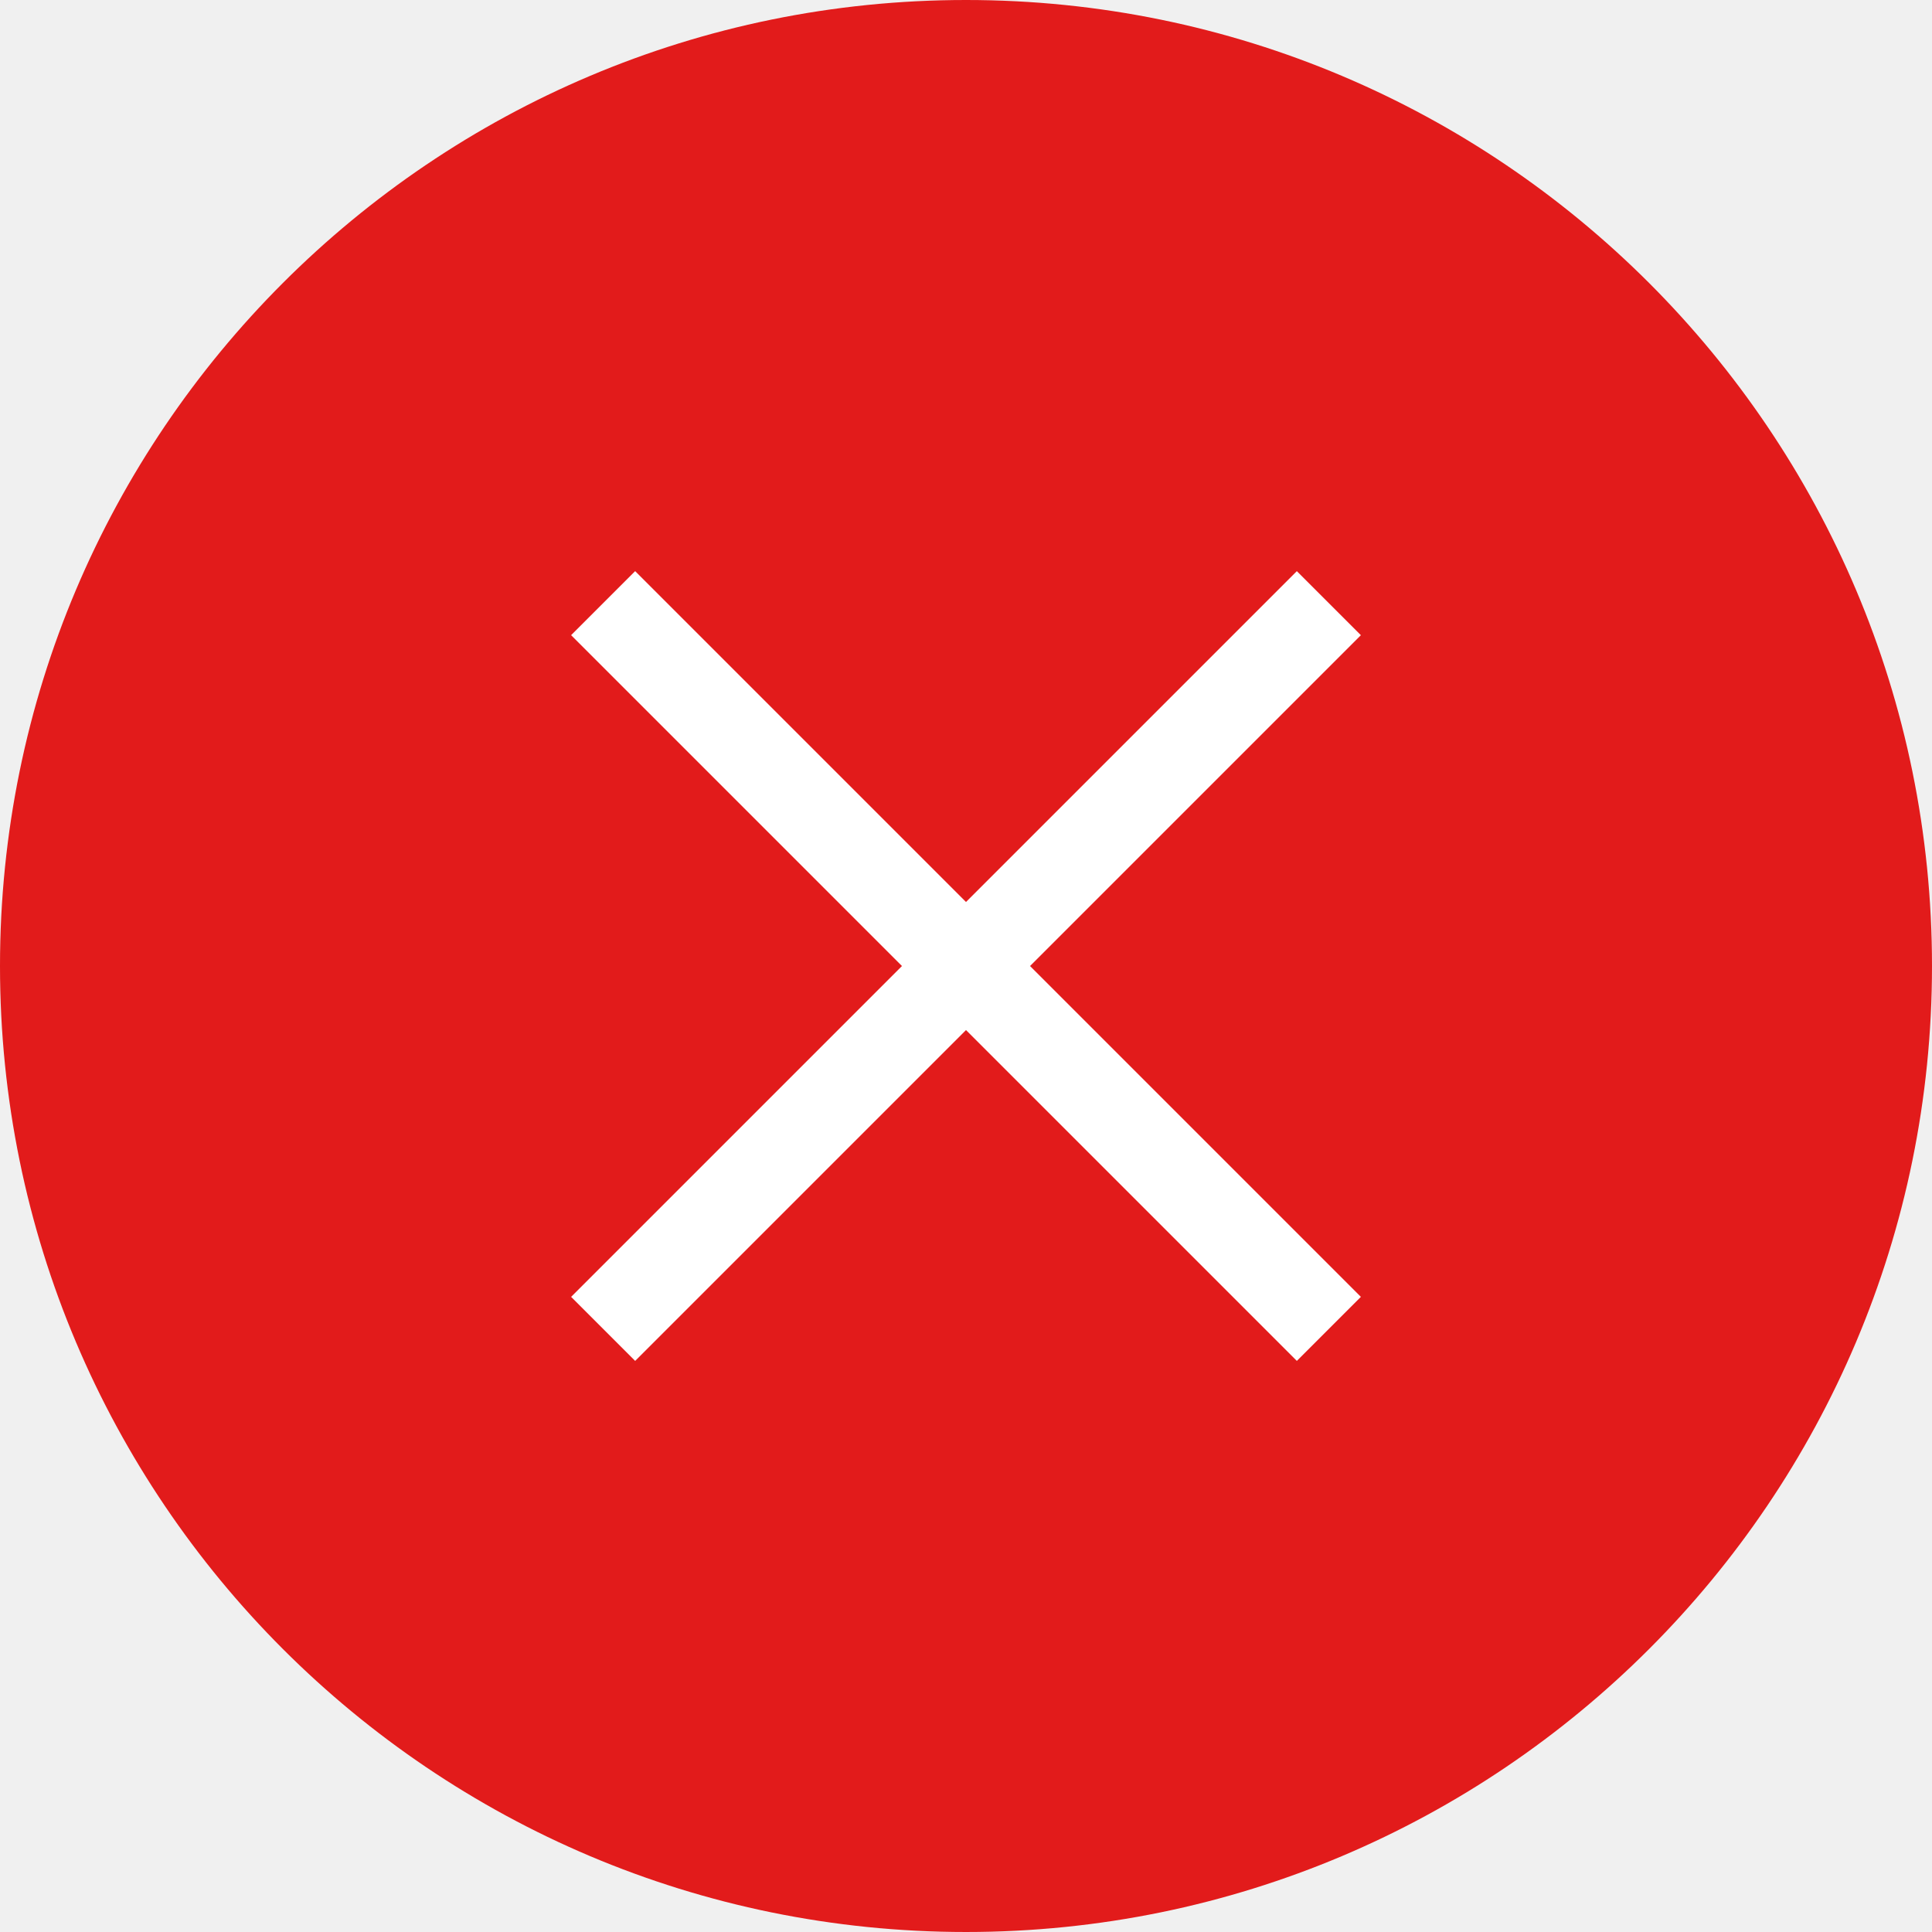
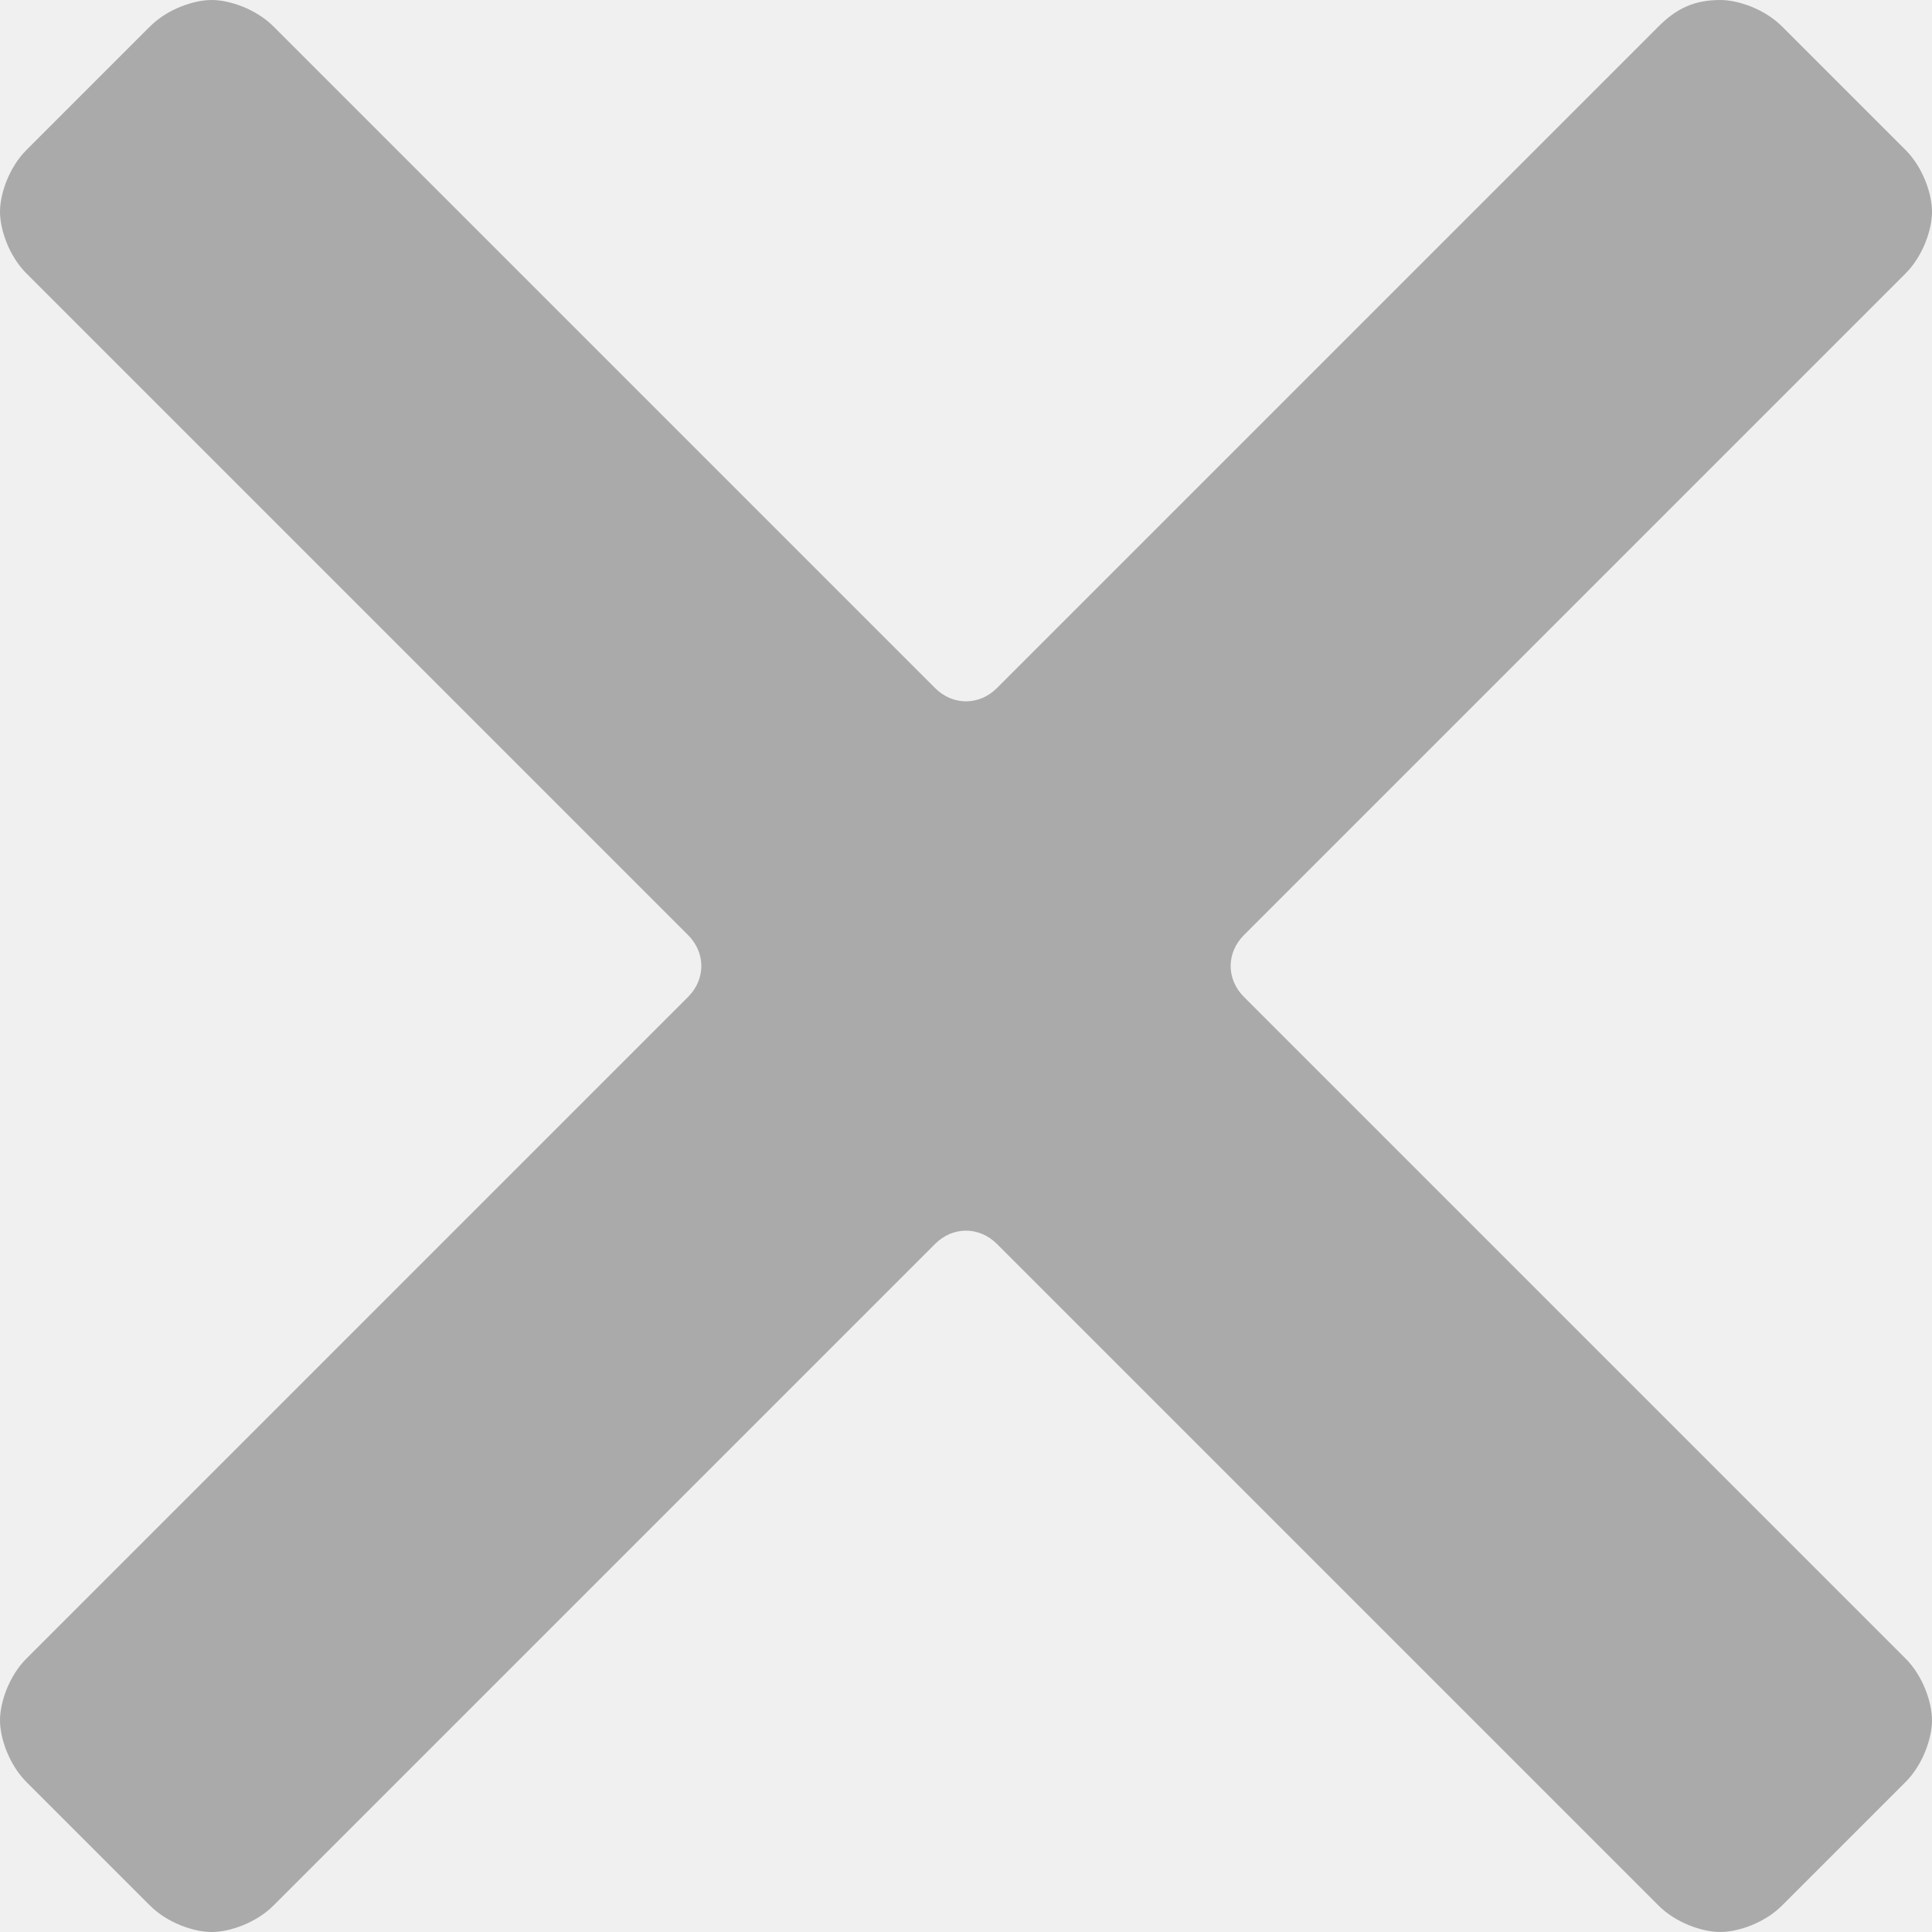
- <svg xmlns="http://www.w3.org/2000/svg" version="1.1" id="Layer_1" x="0px" y="0px" viewBox="0 0 511.999 511.999" style="enable-background:new 0 0 511.999 511.999;" xml:space="preserve">
-   <circle style="fill:#E21B1B;" cx="255.999" cy="255.999" r="255.999" />
-   <g>
-     <rect x="244.002" y="120.008" transform="matrix(0.7071 -0.7071 0.7071 0.7071 -106.0397 256.0022)" style="fill:#FFFFFF;" width="24" height="271.988" />
-     <rect x="120.008" y="244.007" transform="matrix(0.7071 -0.7071 0.7071 0.7071 -106.0428 256.0035)" style="fill:#FFFFFF;" width="271.988" height="24" />
-   </g>
+ <svg xmlns="http://www.w3.org/2000/svg" version="1.1" viewBox="0 0 21.9 21.9" enable-background="new 0 0 21.9 21.9" width="512px" height="512px">
+   <path d="M14.1,11.3c-0.2-0.2-0.2-0.5,0-0.7l7.5-7.5c0.2-0.2,0.3-0.5,0.3-0.7s-0.1-0.5-0.3-0.7l-1.4-1.4C20,0.1,19.7,0,19.5,0  c-0.3,0-0.5,0.1-0.7,0.3l-7.5,7.5c-0.2,0.2-0.5,0.2-0.7,0L3.1,0.3C2.9,0.1,2.6,0,2.4,0S1.9,0.1,1.7,0.3L0.3,1.7C0.1,1.9,0,2.2,0,2.4  s0.1,0.5,0.3,0.7l7.5,7.5c0.2,0.2,0.2,0.5,0,0.7l-7.5,7.5C0.1,19,0,19.3,0,19.5s0.1,0.5,0.3,0.7l1.4,1.4c0.2,0.2,0.5,0.3,0.7,0.3  s0.5-0.1,0.7-0.3l7.5-7.5c0.2-0.2,0.5-0.2,0.7,0l7.5,7.5c0.2,0.2,0.5,0.3,0.7,0.3s0.5-0.1,0.7-0.3l1.4-1.4c0.2-0.2,0.3-0.5,0.3-0.7  s-0.1-0.5-0.3-0.7L14.1,11.3z" fill="#aaaaaa" />
</svg>
